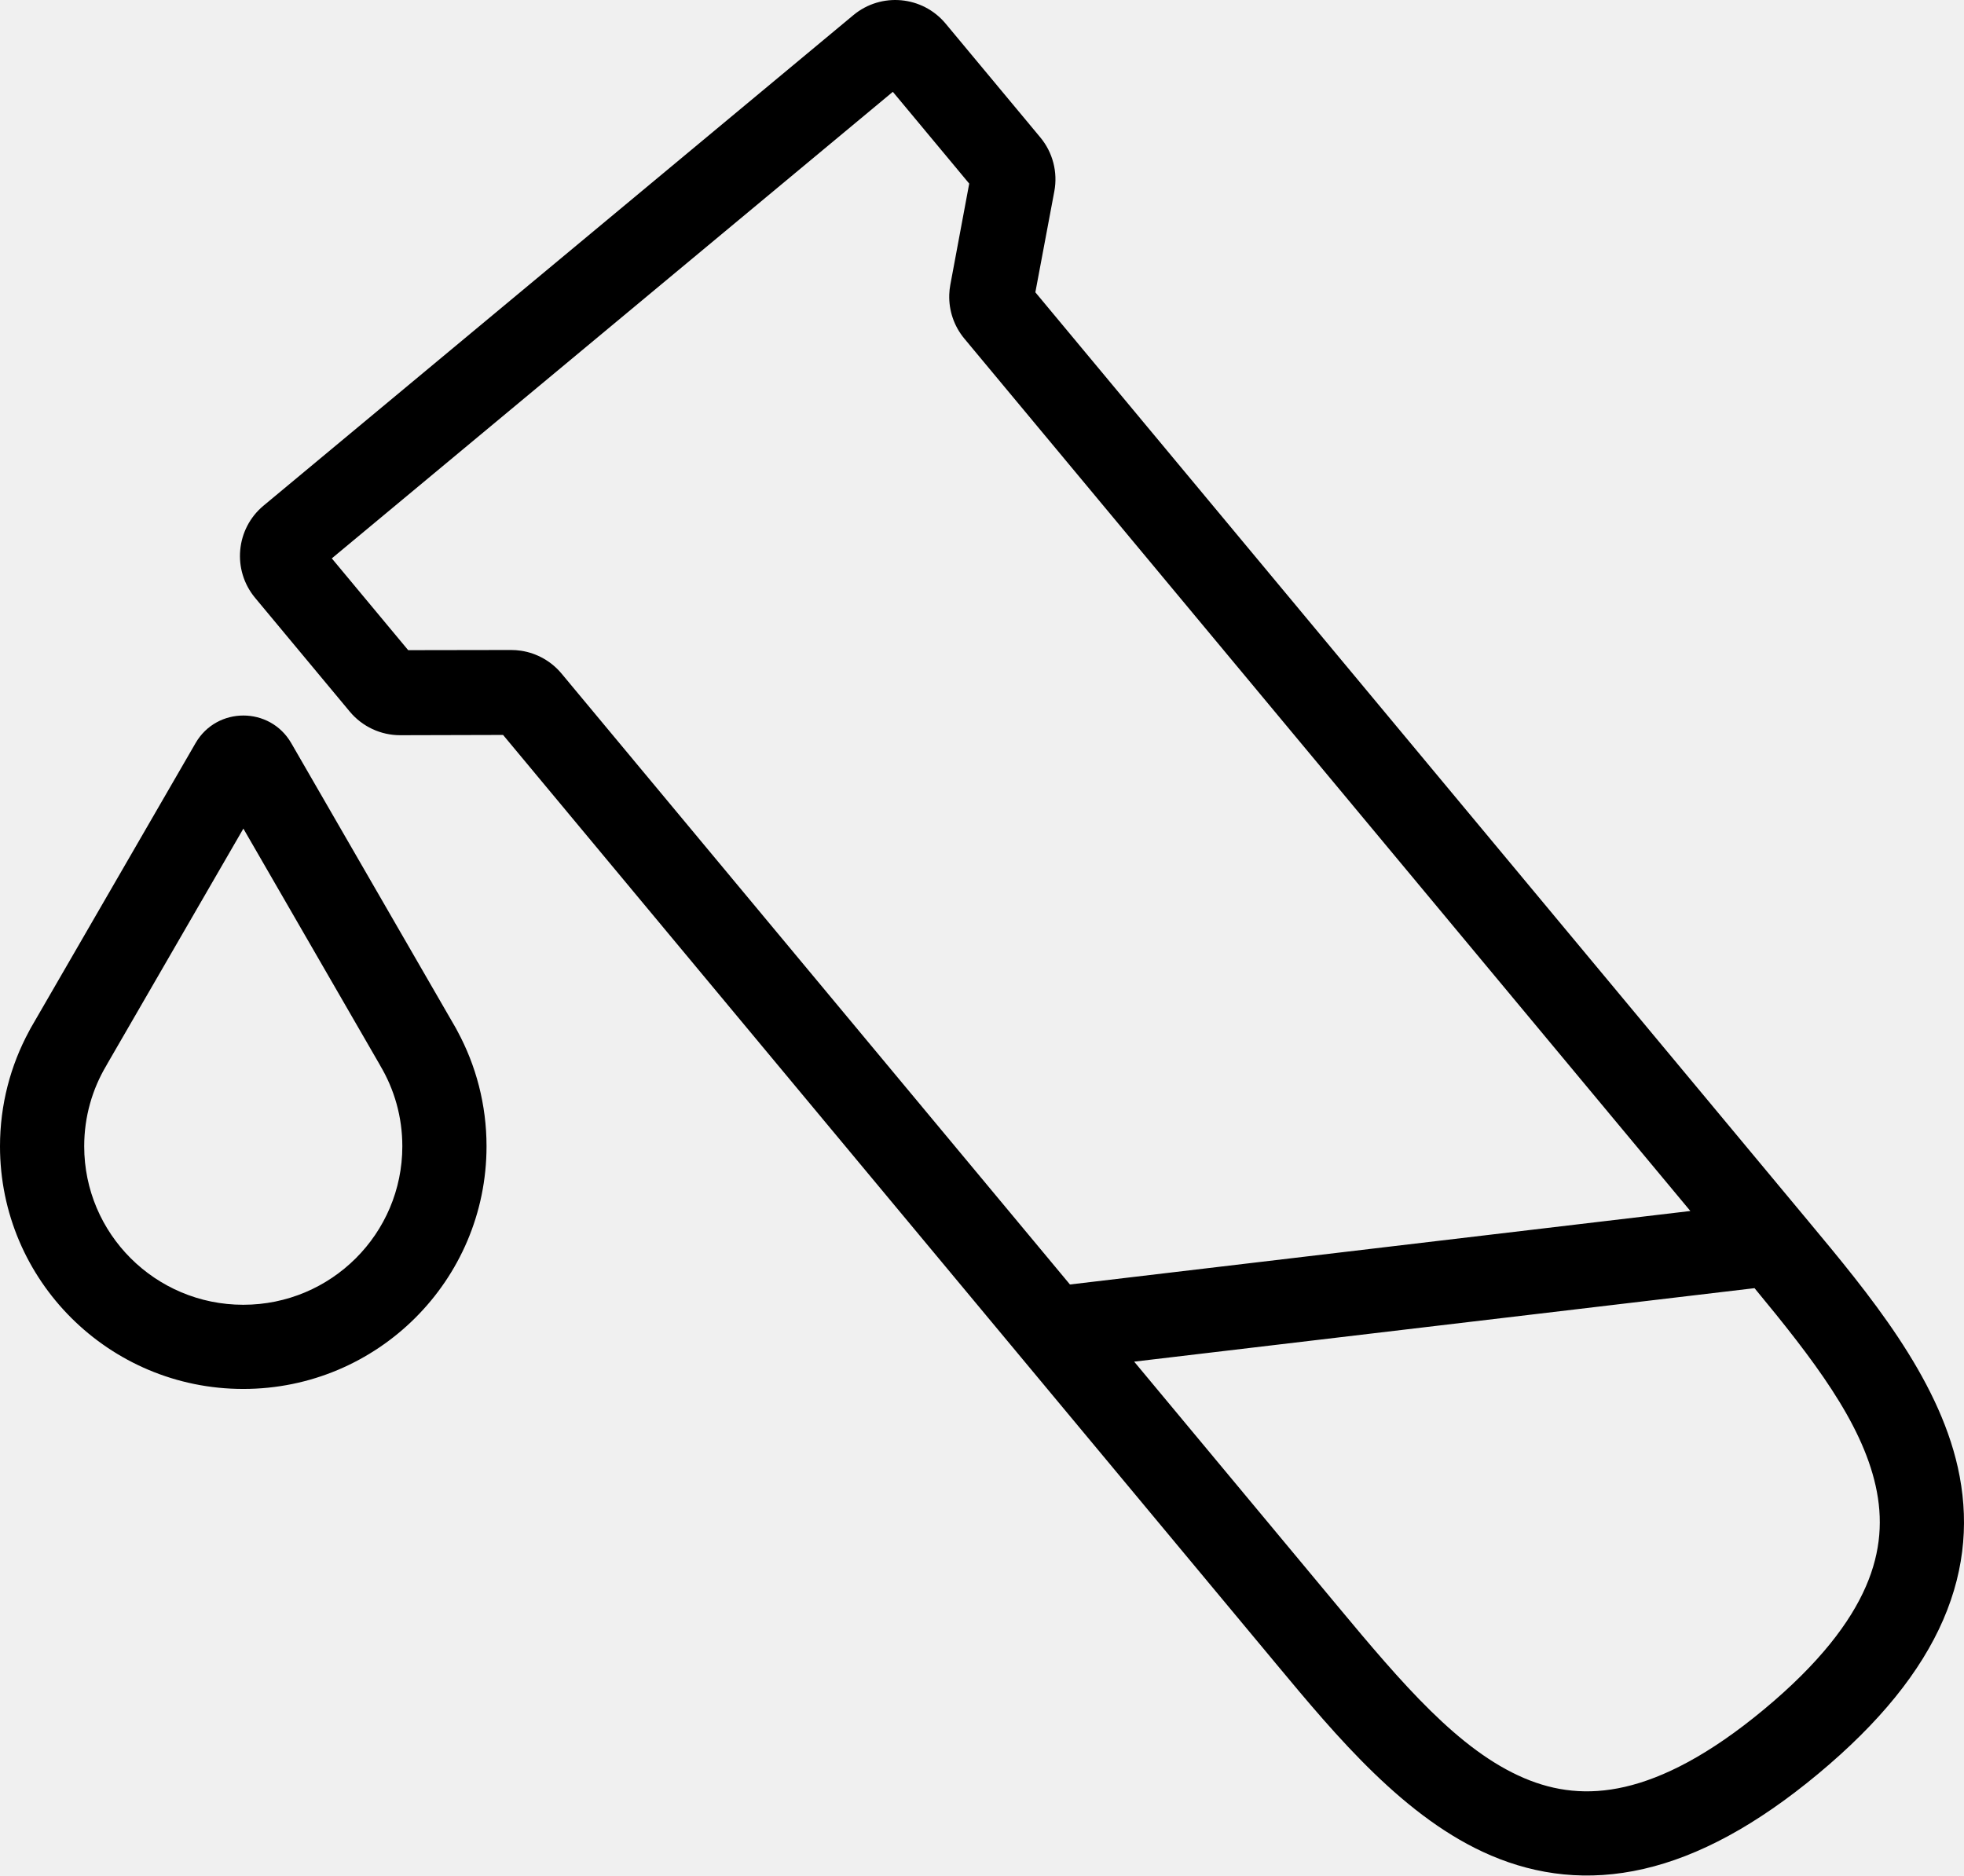
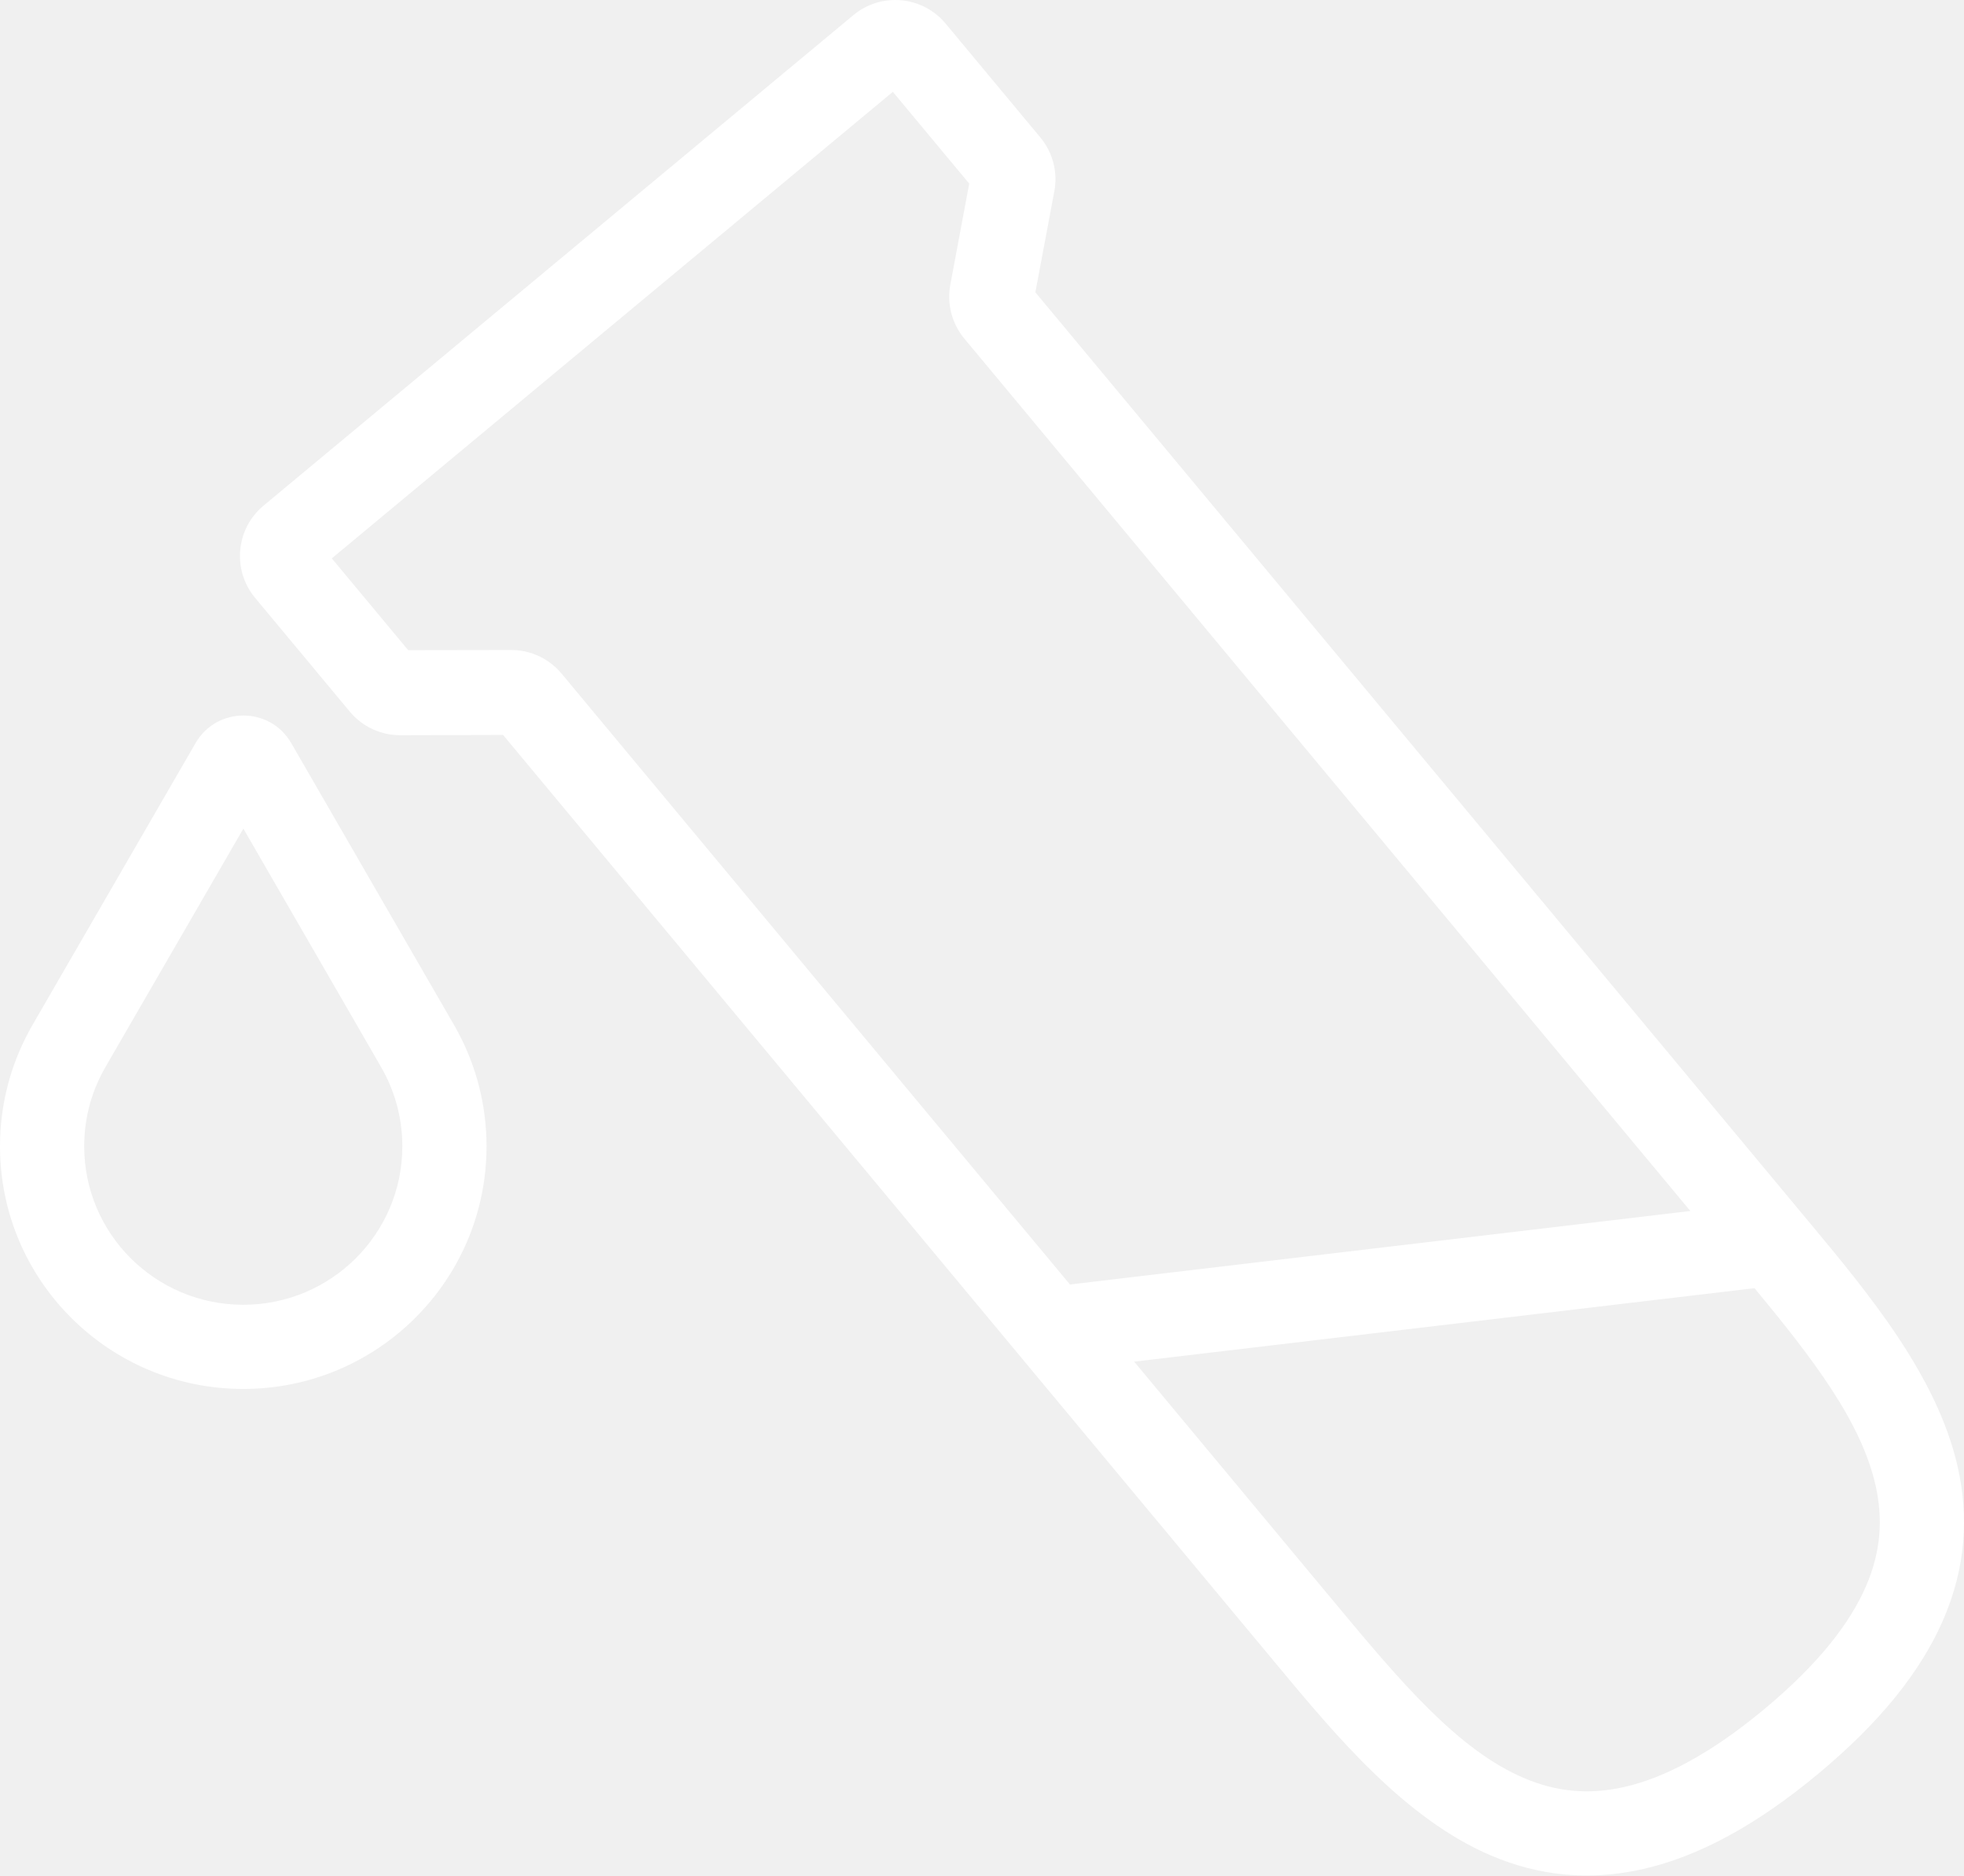
<svg xmlns="http://www.w3.org/2000/svg" width="222" height="212" viewBox="0 0 222 212" fill="none">
-   <path fill-rule="evenodd" clip-rule="evenodd" d="M100.922 10.379L37.505 63.117L46.138 73.491L57.773 73.472C58.15 73.472 58.522 73.5 58.889 73.555L58.909 73.555L58.909 73.558C60.683 73.831 62.312 74.741 63.476 76.14L120.941 145.192L191.068 136.886L109.006 38.277C107.842 36.878 107.243 35.111 107.298 33.318L107.295 33.317L107.298 33.297C107.311 32.926 107.351 32.555 107.42 32.186L109.555 20.752L100.922 10.379ZM117.031 33.041L119.175 21.627C119.582 19.46 119 17.224 117.59 15.529L106.887 2.668C104.272 -0.474 99.604 -0.902 96.461 1.711L29.792 57.154C26.649 59.768 26.221 64.434 28.835 67.577L39.538 80.438C40.949 82.133 43.042 83.111 45.248 83.105L56.866 83.075L143.827 187.57C143.972 187.745 144.118 187.92 144.264 188.096C151.063 196.269 158.827 205.603 168.551 209.744C173.744 211.955 179.476 212.706 185.796 211.252C192.02 209.82 198.527 206.318 205.502 200.517C212.478 194.716 217.107 188.958 219.648 183.101C222.228 177.153 222.532 171.381 221.303 165.875C218.999 155.563 211.231 146.232 204.429 138.062C204.283 137.886 204.137 137.711 203.991 137.536L117.031 33.041ZM198.323 145.608L128.2 153.914L151.144 181.485C158.516 190.343 164.902 197.848 172.281 200.99C175.744 202.464 179.427 202.953 183.662 201.979C187.992 200.983 193.179 198.389 199.415 193.202C205.652 188.016 209.147 183.39 210.915 179.315C212.644 175.33 212.833 171.621 212.013 167.948C210.397 160.714 204.96 153.635 198.323 145.608ZM22.105 83.997C24.51 79.839 30.519 79.841 32.922 84.001L51.533 116.226C51.595 116.332 51.652 116.44 51.705 116.55C53.804 120.427 54.995 124.866 54.995 129.57C54.995 144.73 42.672 157 27.497 157C12.322 157 0 144.73 0 129.57C0 124.867 1.19 120.429 3.289 116.552C3.342 116.441 3.4 116.331 3.463 116.223L22.105 83.997ZM12.16 120.195C12.117 120.279 12.07 120.362 12.021 120.445C10.432 123.114 9.518 126.229 9.518 129.57C9.518 139.453 17.556 147.485 27.497 147.485C37.438 147.485 45.477 139.453 45.477 129.57C45.477 126.229 44.563 123.114 42.974 120.445L42.978 120.442L27.51 93.661L12.16 120.195Z" fill="black" />
+   <path fill-rule="evenodd" clip-rule="evenodd" d="M100.922 10.379L37.505 63.117L46.138 73.491L57.773 73.472C58.15 73.472 58.522 73.5 58.889 73.555L58.909 73.555L58.909 73.558C60.683 73.831 62.312 74.741 63.476 76.14L120.941 145.192L191.068 136.886L109.006 38.277C107.842 36.878 107.243 35.111 107.298 33.318L107.295 33.317L107.298 33.297C107.311 32.926 107.351 32.555 107.42 32.186L109.555 20.752L100.922 10.379ZM117.031 33.041L119.175 21.627C119.582 19.46 119 17.224 117.59 15.529L106.887 2.668C104.272 -0.474 99.604 -0.902 96.461 1.711L29.792 57.154C26.649 59.768 26.221 64.434 28.835 67.577L39.538 80.438C40.949 82.133 43.042 83.111 45.248 83.105L56.866 83.075L143.827 187.57C143.972 187.745 144.118 187.92 144.264 188.096C151.063 196.269 158.827 205.603 168.551 209.744C173.744 211.955 179.476 212.706 185.796 211.252C192.02 209.82 198.527 206.318 205.502 200.517C212.478 194.716 217.107 188.958 219.648 183.101C222.228 177.153 222.532 171.381 221.303 165.875C218.999 155.563 211.231 146.232 204.429 138.062C204.283 137.886 204.137 137.711 203.991 137.536L117.031 33.041ZM198.323 145.608L128.2 153.914L151.144 181.485C158.516 190.343 164.902 197.848 172.281 200.99C175.744 202.464 179.427 202.953 183.662 201.979C187.992 200.983 193.179 198.389 199.415 193.202C205.652 188.016 209.147 183.39 210.915 179.315C212.644 175.33 212.833 171.621 212.013 167.948C210.397 160.714 204.96 153.635 198.323 145.608ZM22.105 83.997C24.51 79.839 30.519 79.841 32.922 84.001L51.533 116.226C51.595 116.332 51.652 116.44 51.705 116.55C53.804 120.427 54.995 124.866 54.995 129.57C54.995 144.73 42.672 157 27.497 157C12.322 157 0 144.73 0 129.57C0 124.867 1.19 120.429 3.289 116.552C3.342 116.441 3.4 116.331 3.463 116.223L22.105 83.997ZM12.16 120.195C12.117 120.279 12.07 120.362 12.021 120.445C10.432 123.114 9.518 126.229 9.518 129.57C9.518 139.453 17.556 147.485 27.497 147.485C37.438 147.485 45.477 139.453 45.477 129.57C45.477 126.229 44.563 123.114 42.974 120.445L42.978 120.442L27.51 93.661L12.16 120.195Z" fill="white" />
</svg>
